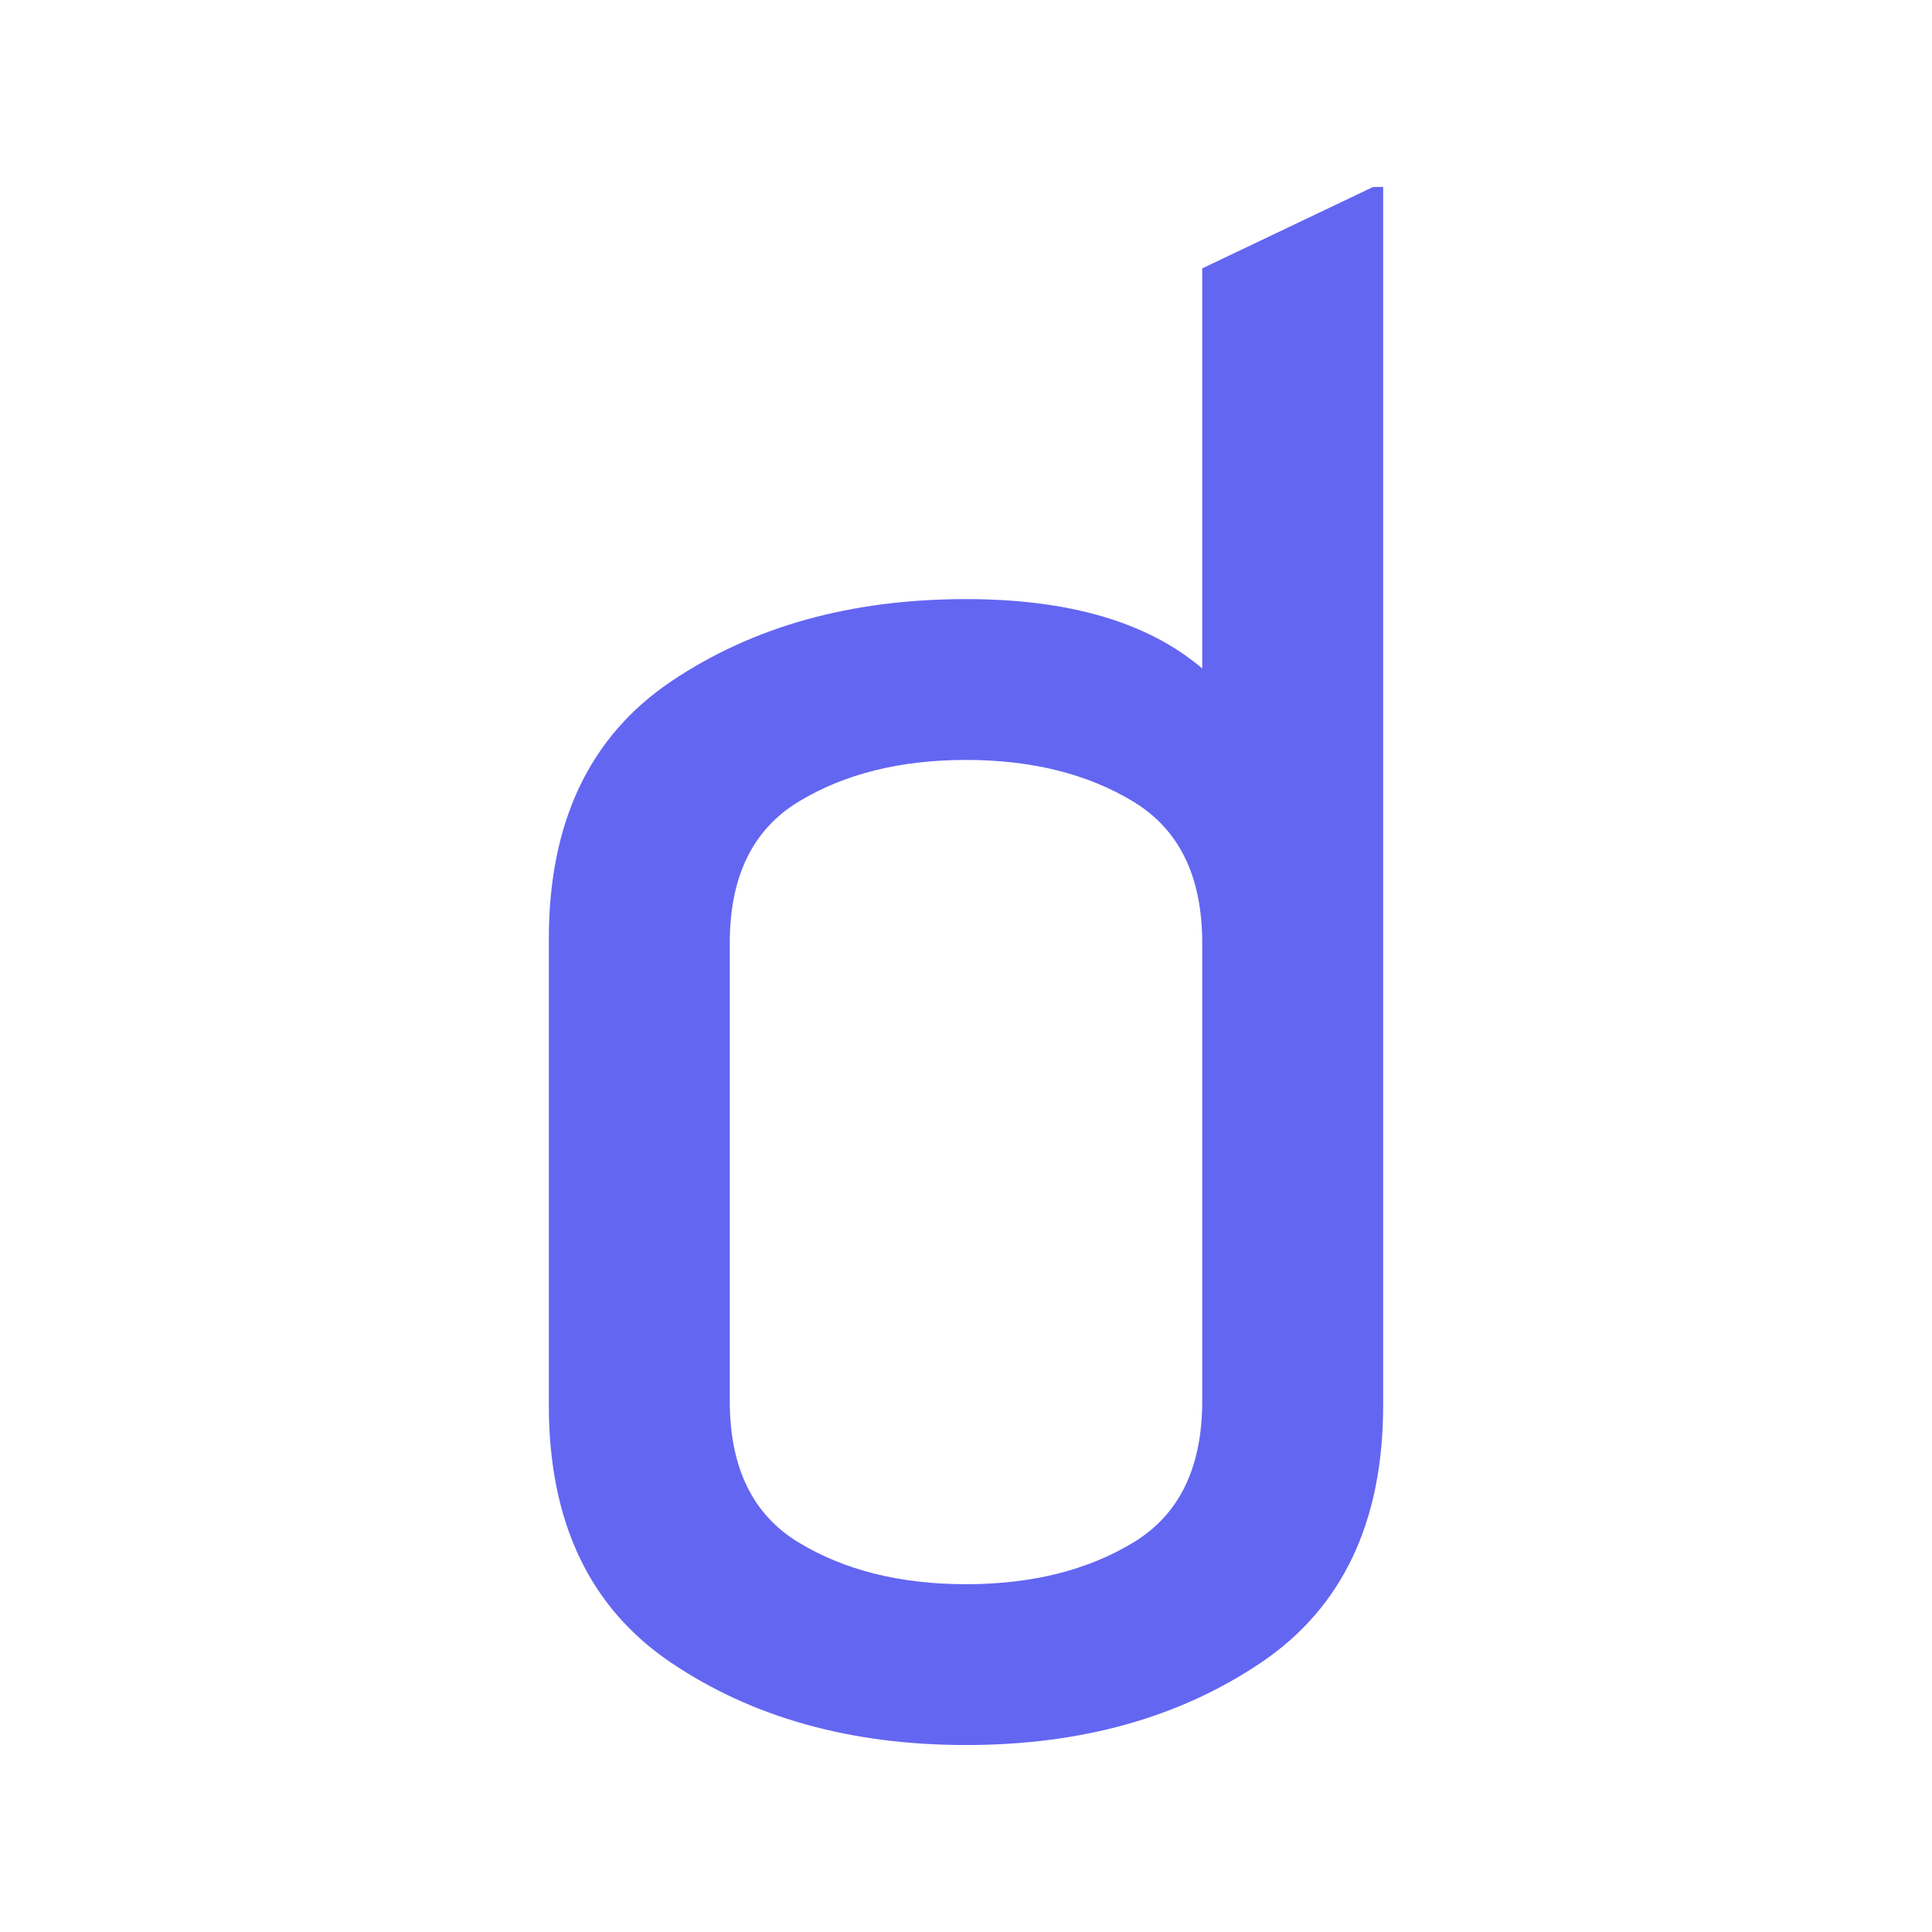
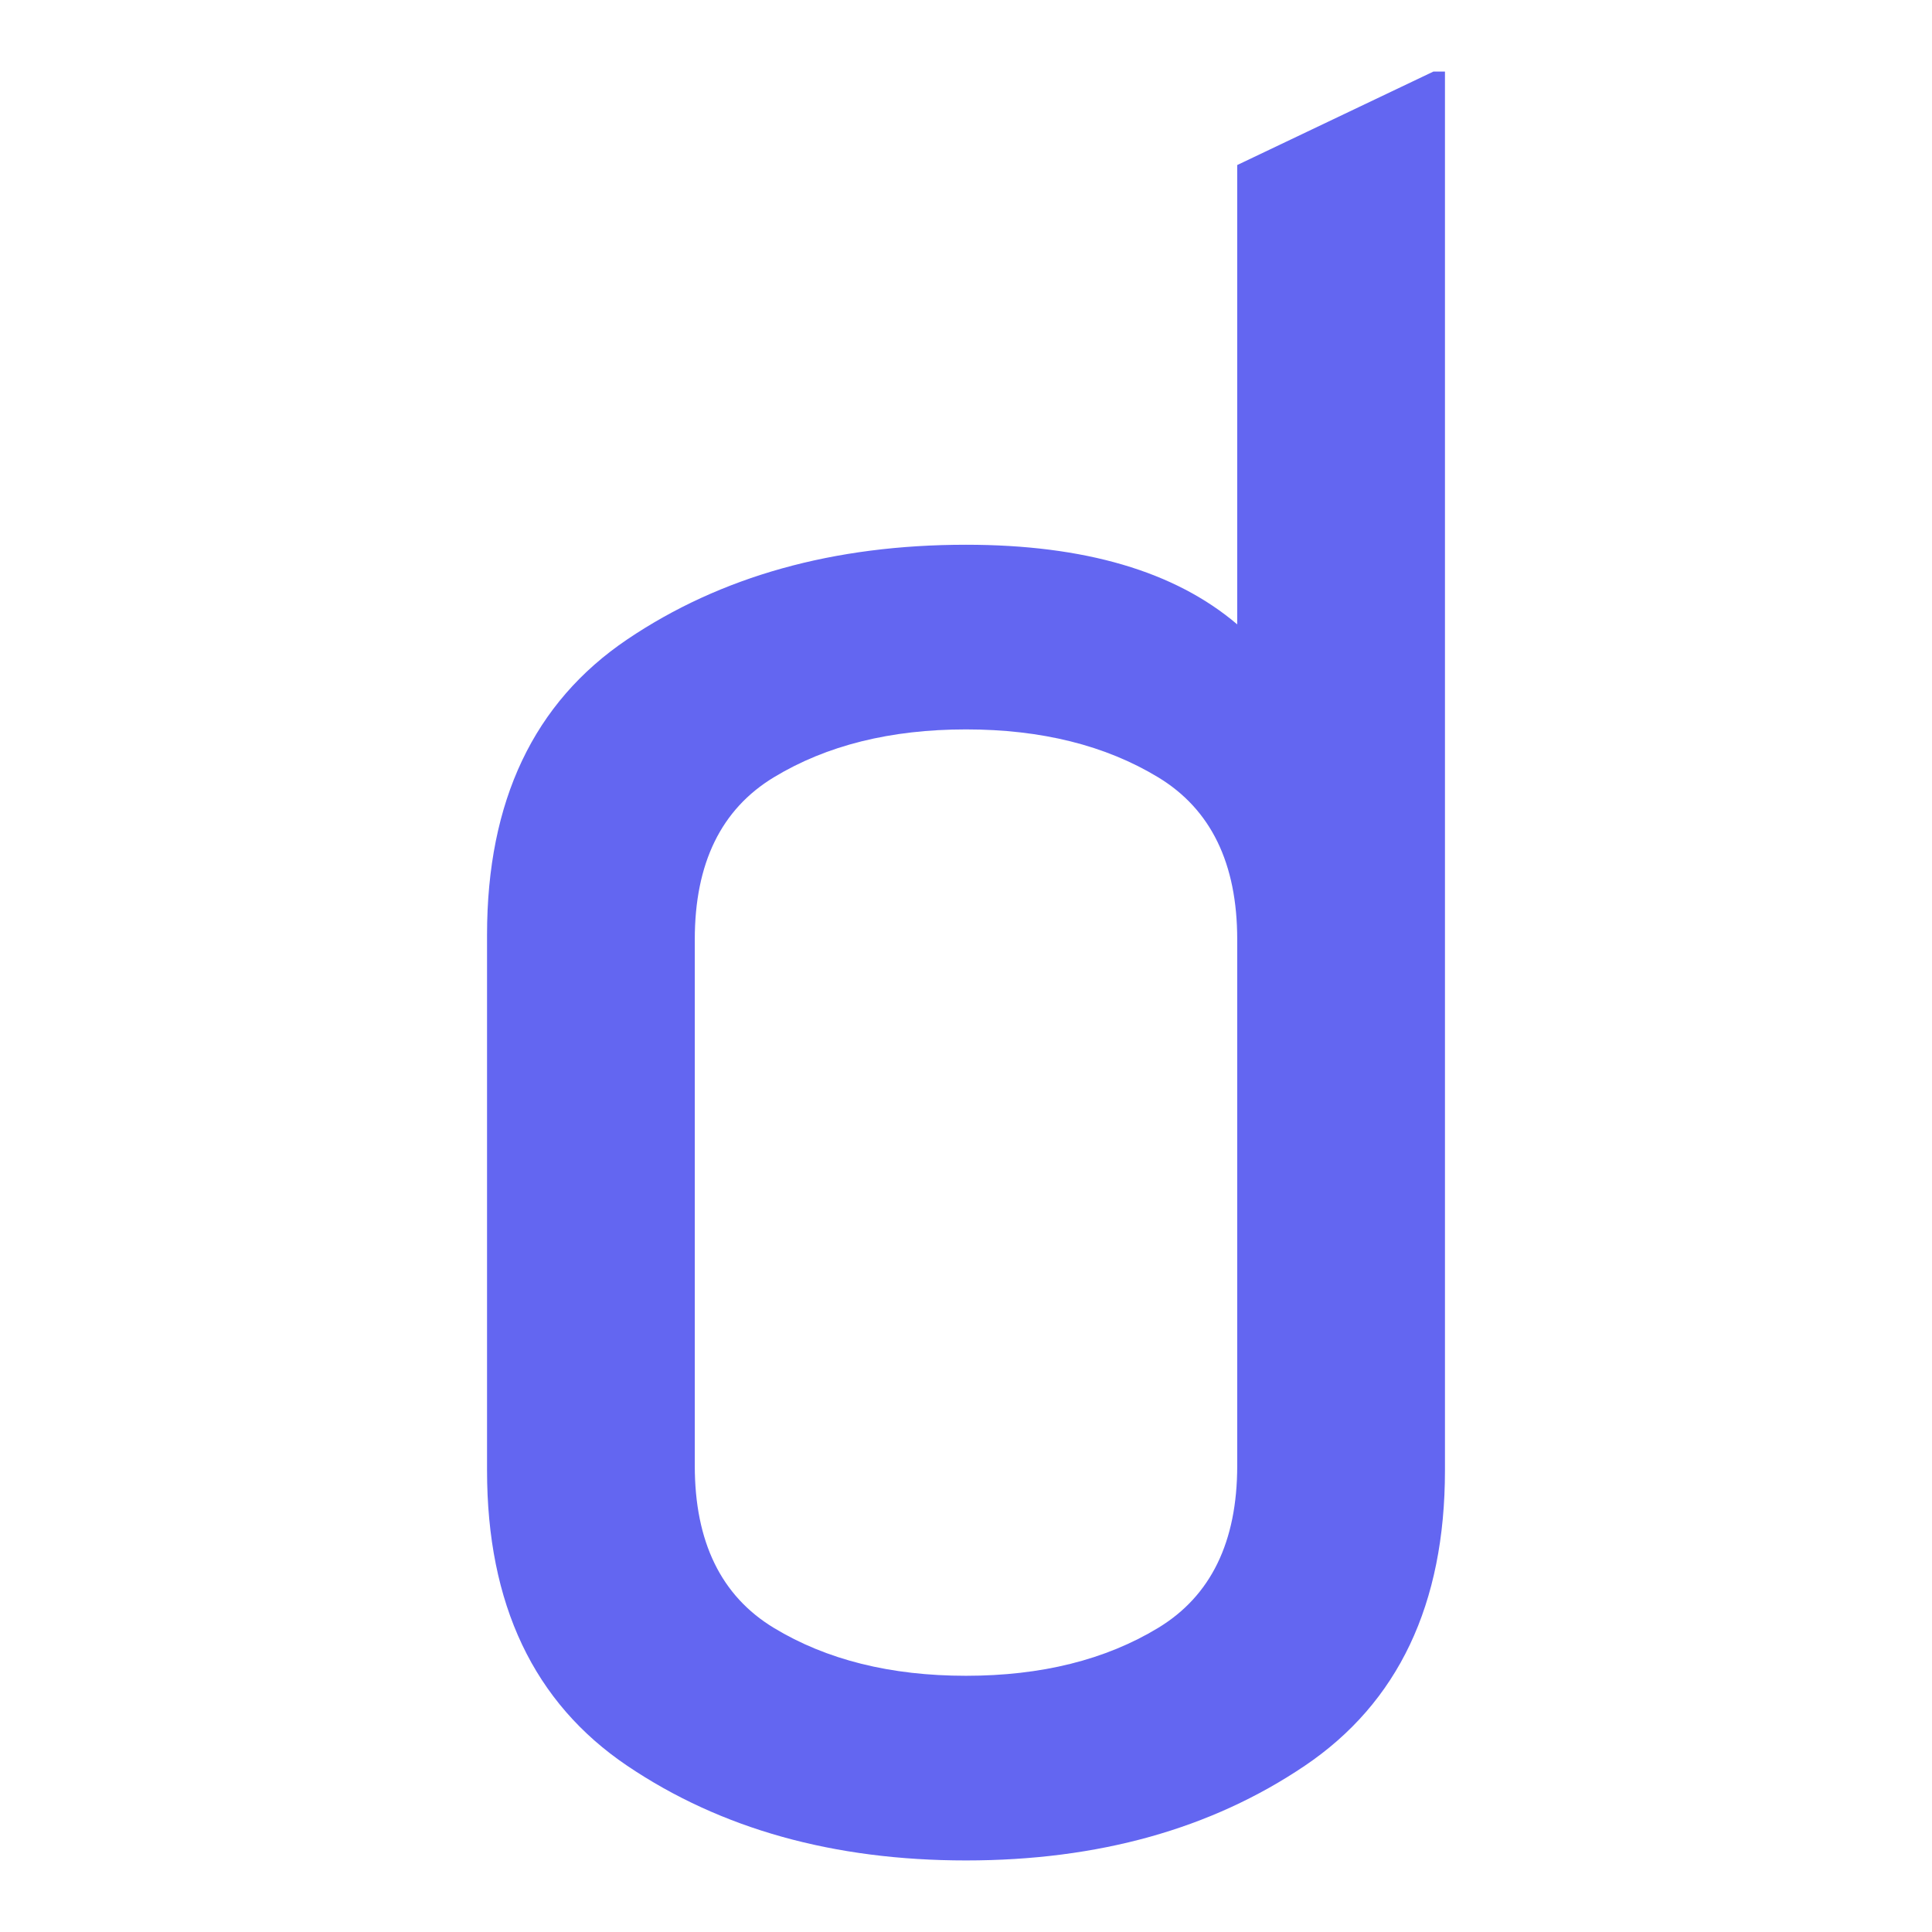
- <svg xmlns="http://www.w3.org/2000/svg" version="1.1" width="1922" height="1922" viewBox="0 0 1922 1922">
-   <g transform="translate(386.00,1716.00)" fill="#6366f1">
+ <svg xmlns="http://www.w3.org/2000/svg" version="1.1" width="1674" height="1674" viewBox="0 0 1674 1674">
+   <g transform="translate(262.00,1592.00)" fill="#6366f1">
    <path d="M160 -318V-782Q160 -956 281.5 -1038.0Q403 -1120 575 -1120Q729 -1120 810 -1051V-1449L980 -1530H990V-318Q990 -144 868.5 -62.0Q747 20 575.0 20.0Q403 20 281.5 -62.0Q160 -144 160 -318ZM810 -322V-778Q810 -877 741.5 -918.5Q673 -960 575.0 -960.0Q477 -960 408.5 -918.5Q340 -877 340 -778V-322Q340 -223 408.5 -181.5Q477 -140 575.0 -140.0Q673 -140 741.5 -181.5Q810 -223 810 -322Z" />
  </g>
</svg>
